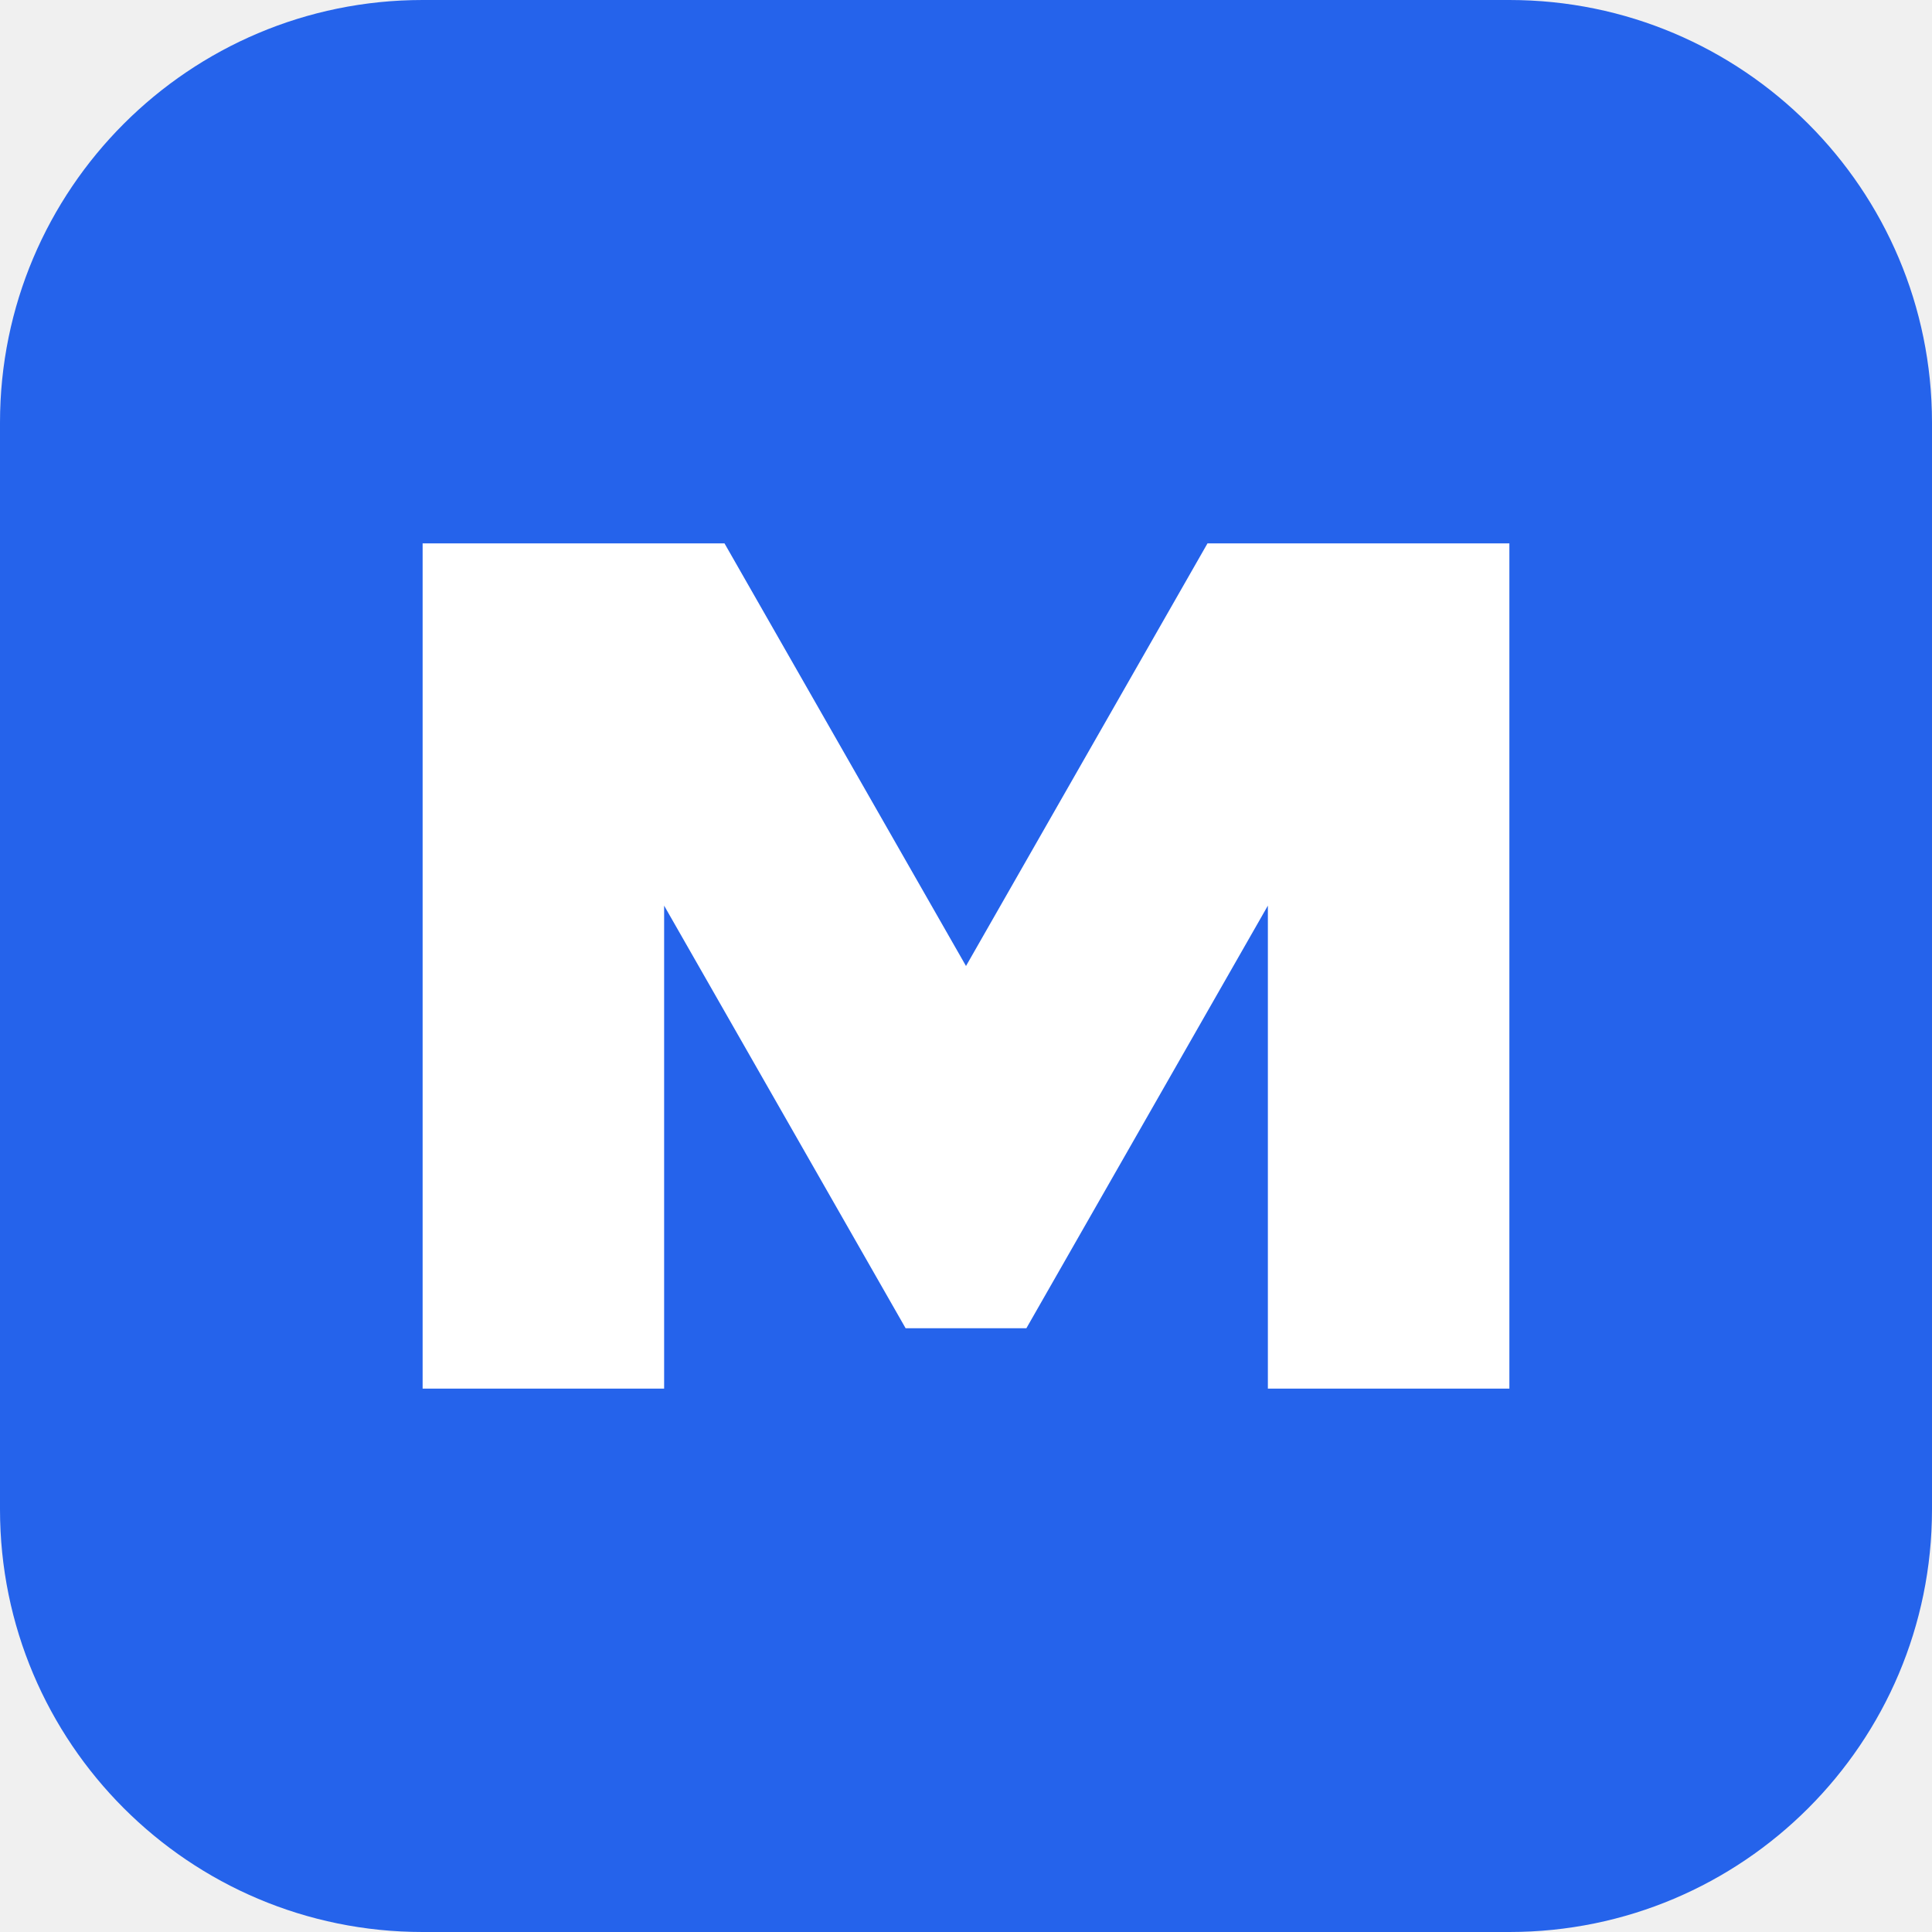
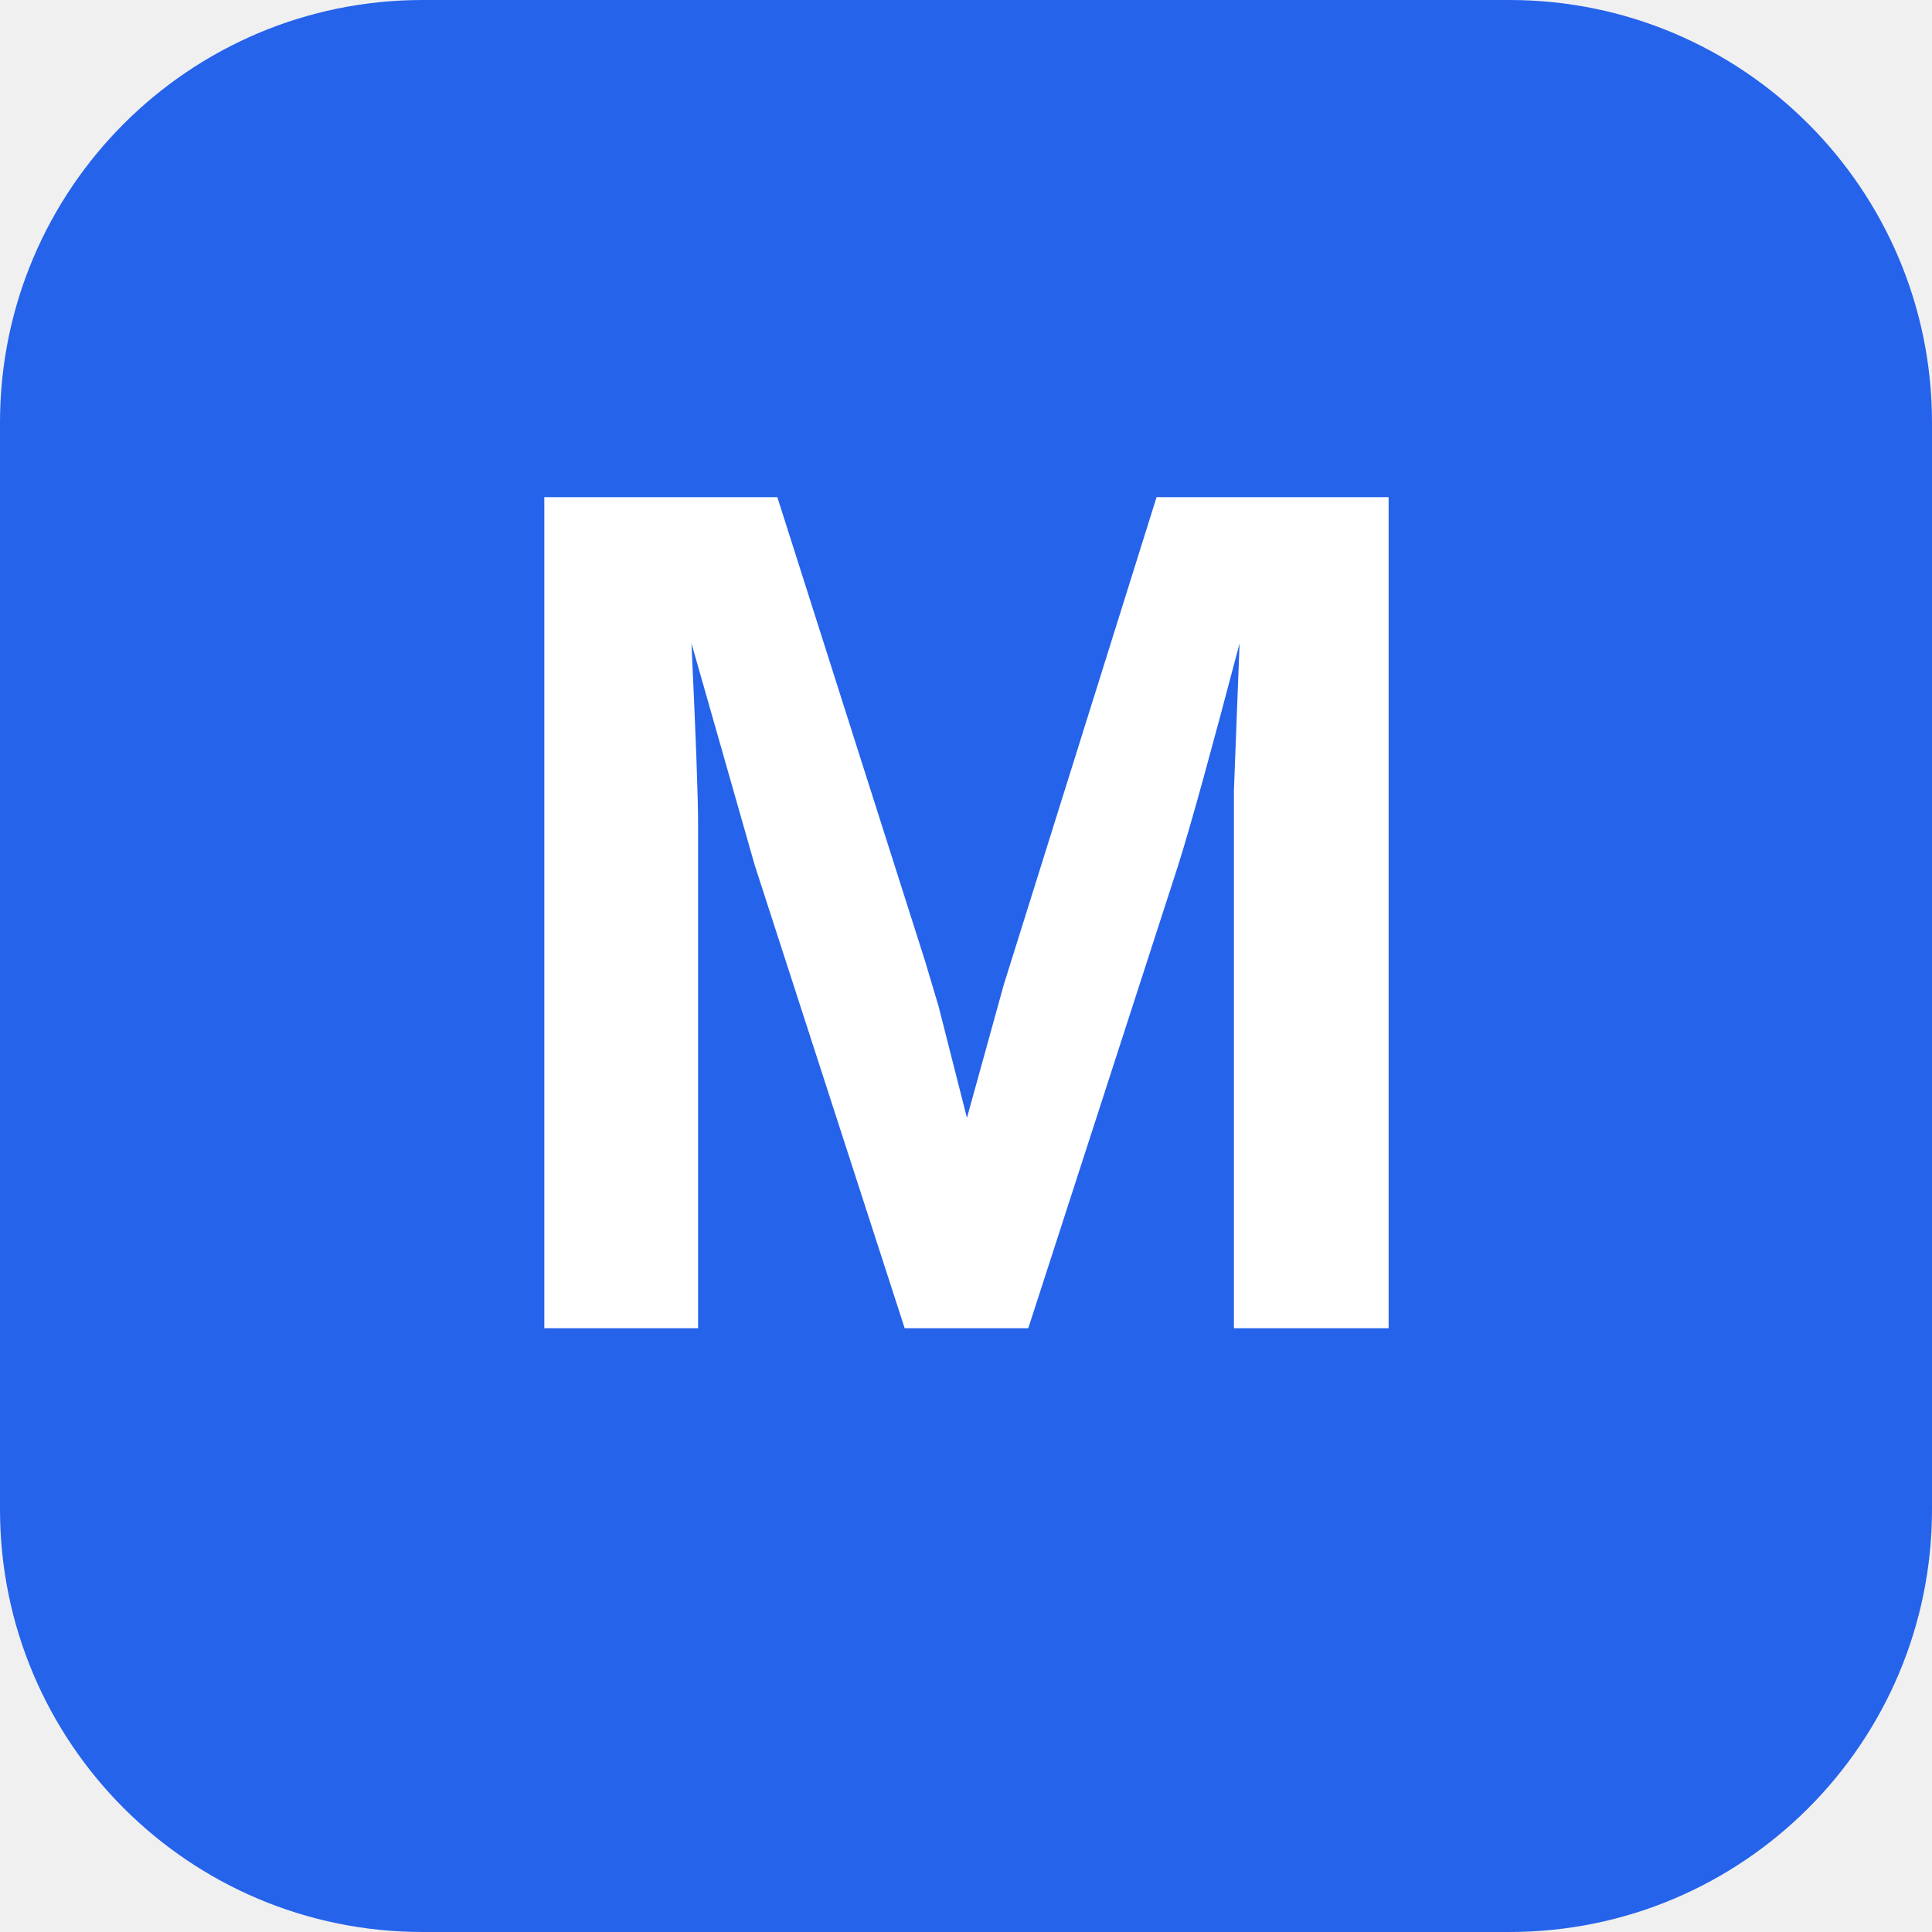
- <svg xmlns="http://www.w3.org/2000/svg" viewBox="0 0 64 64">
-   <rect width="64" height="64" rx="14" fill="#2563eb" />
-   <path d="M14 46 V18 L24 18 L32 32 L40 18 L50 18 V46 H42 V30 L34 44 H30 L22 30 V46 Z" fill="#ffffff" />
+ <svg xmlns="http://www.w3.org/2000/svg" viewBox="0 0 32 32">
+   <rect width="32" height="32" rx="7" fill="#2563eb" />
+   <text x="16" y="22" font-family="-apple-system, BlinkMacSystemFont, 'Segoe UI', 'Helvetica Neue', Arial, sans-serif" font-size="20" font-weight="800" fill="#ffffff" text-anchor="middle" letter-spacing="-0.5">M</text>
</svg>
